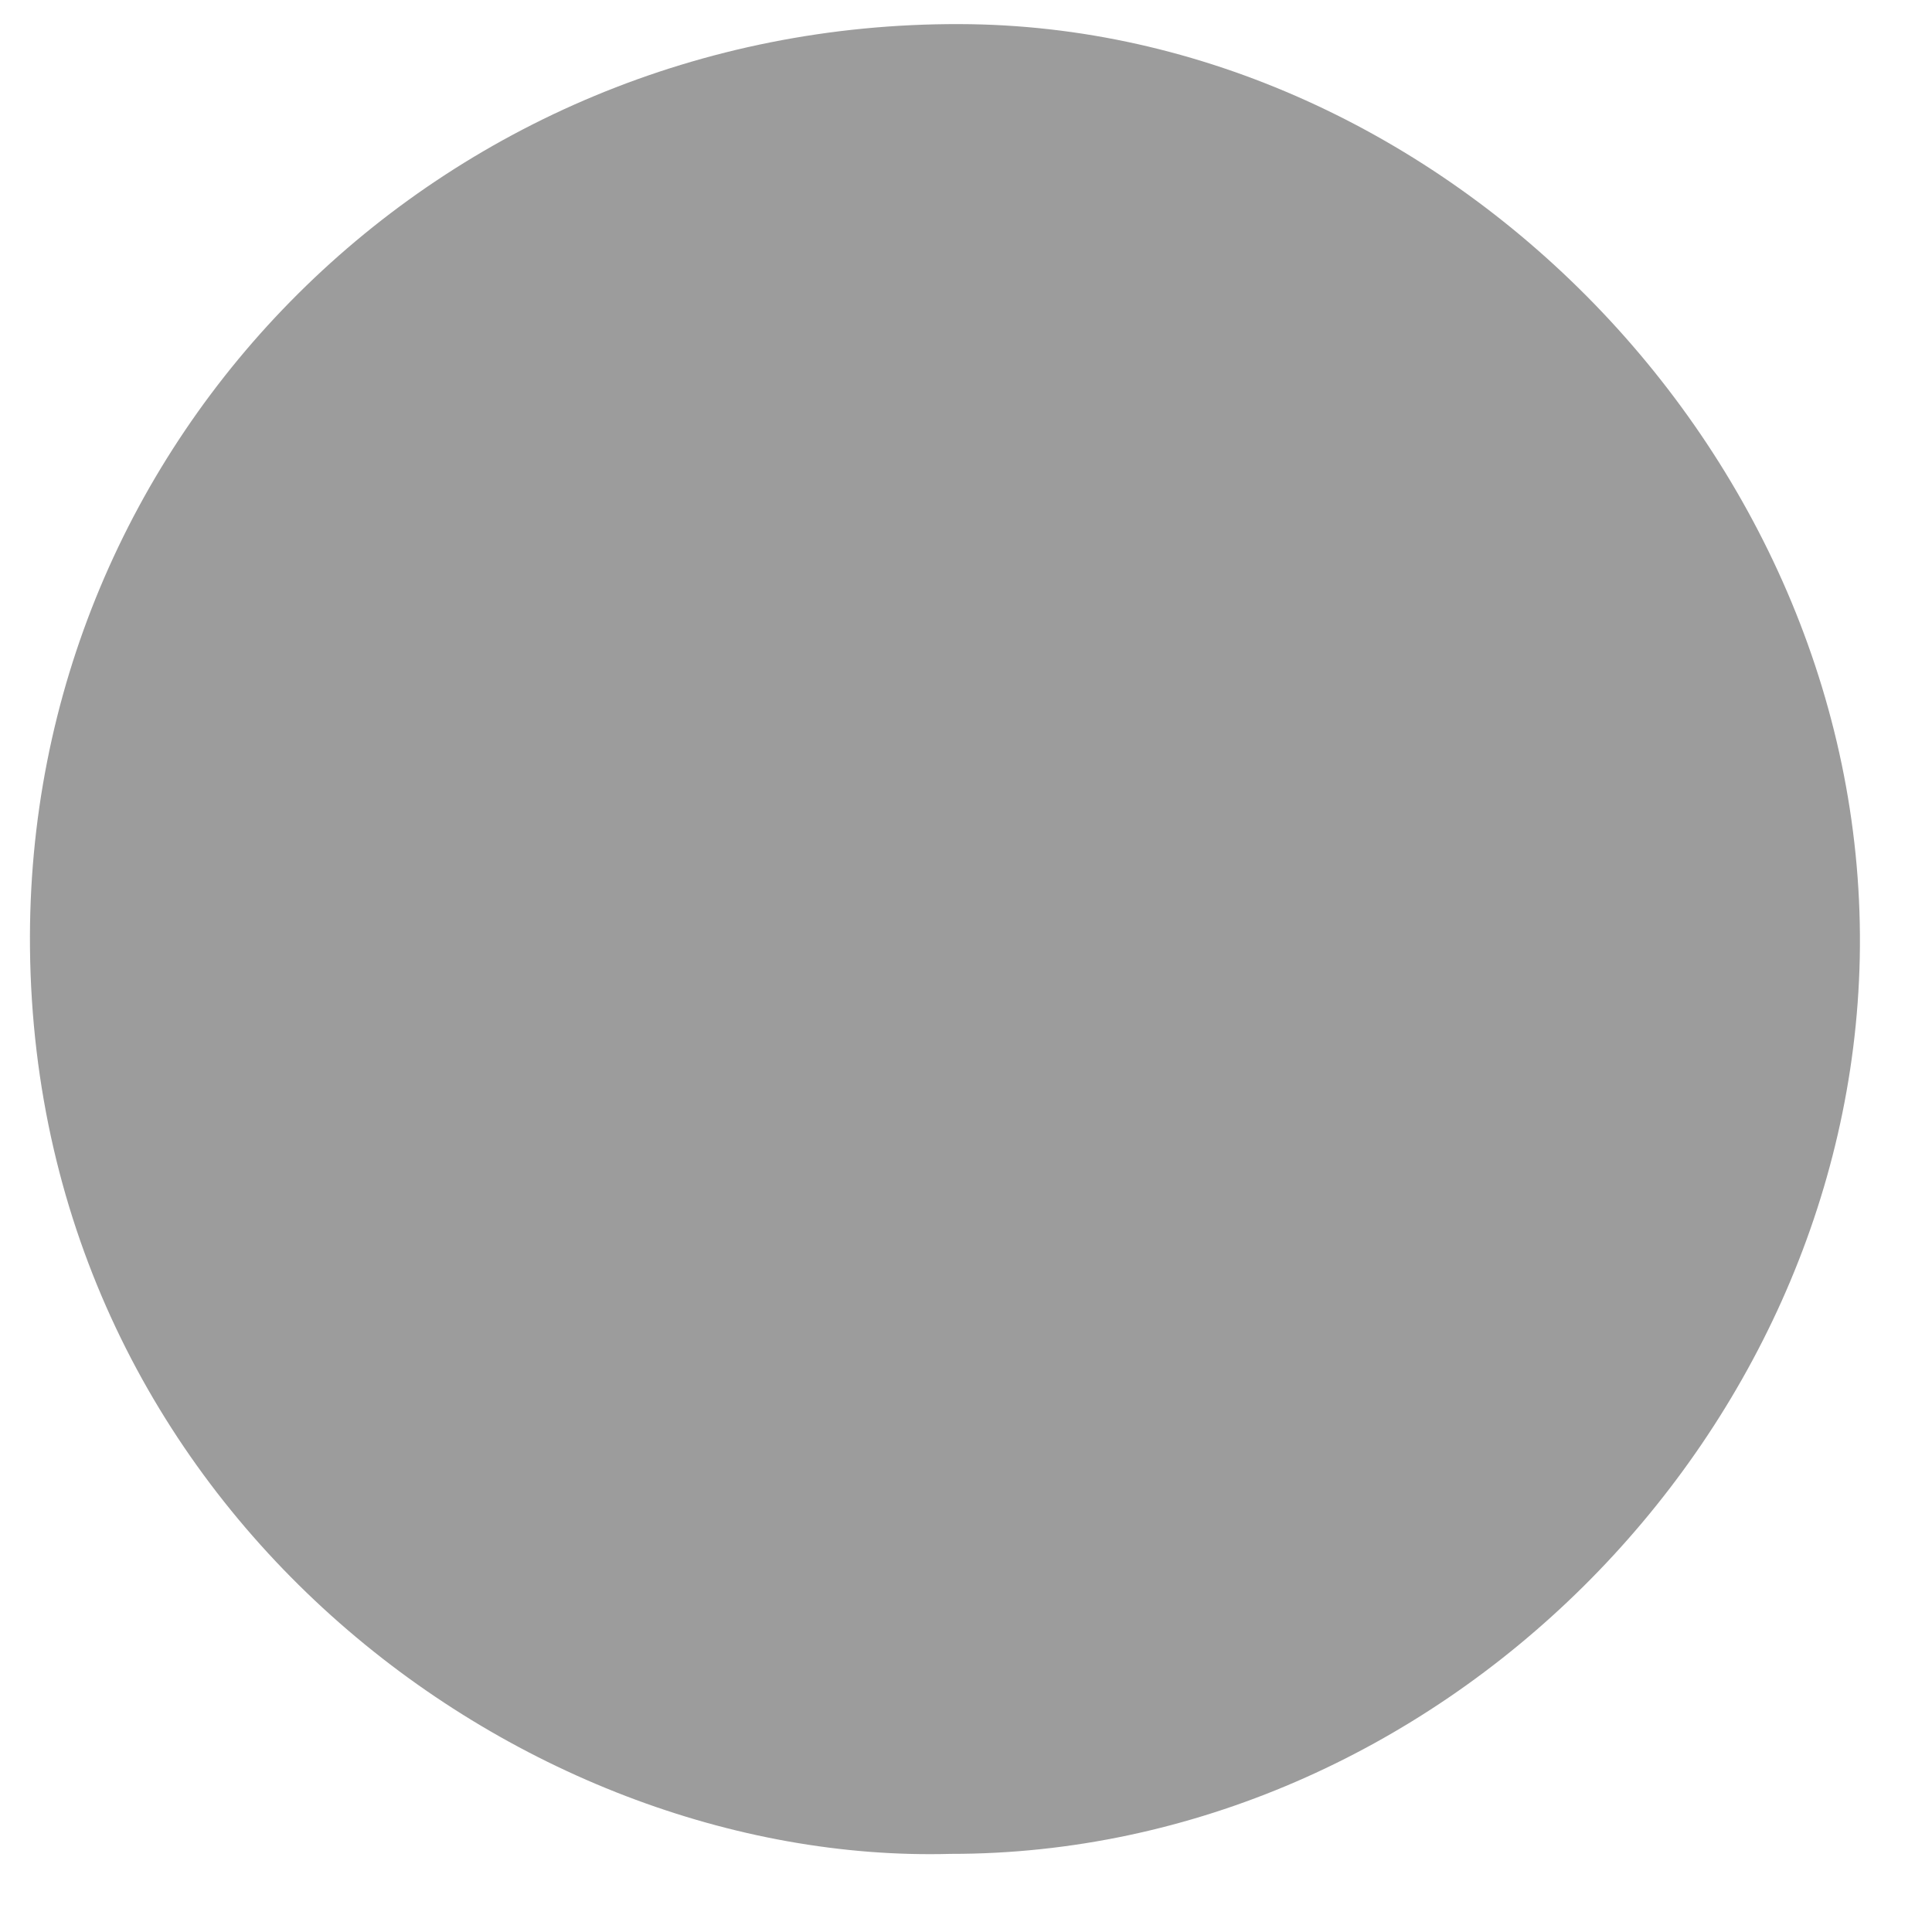
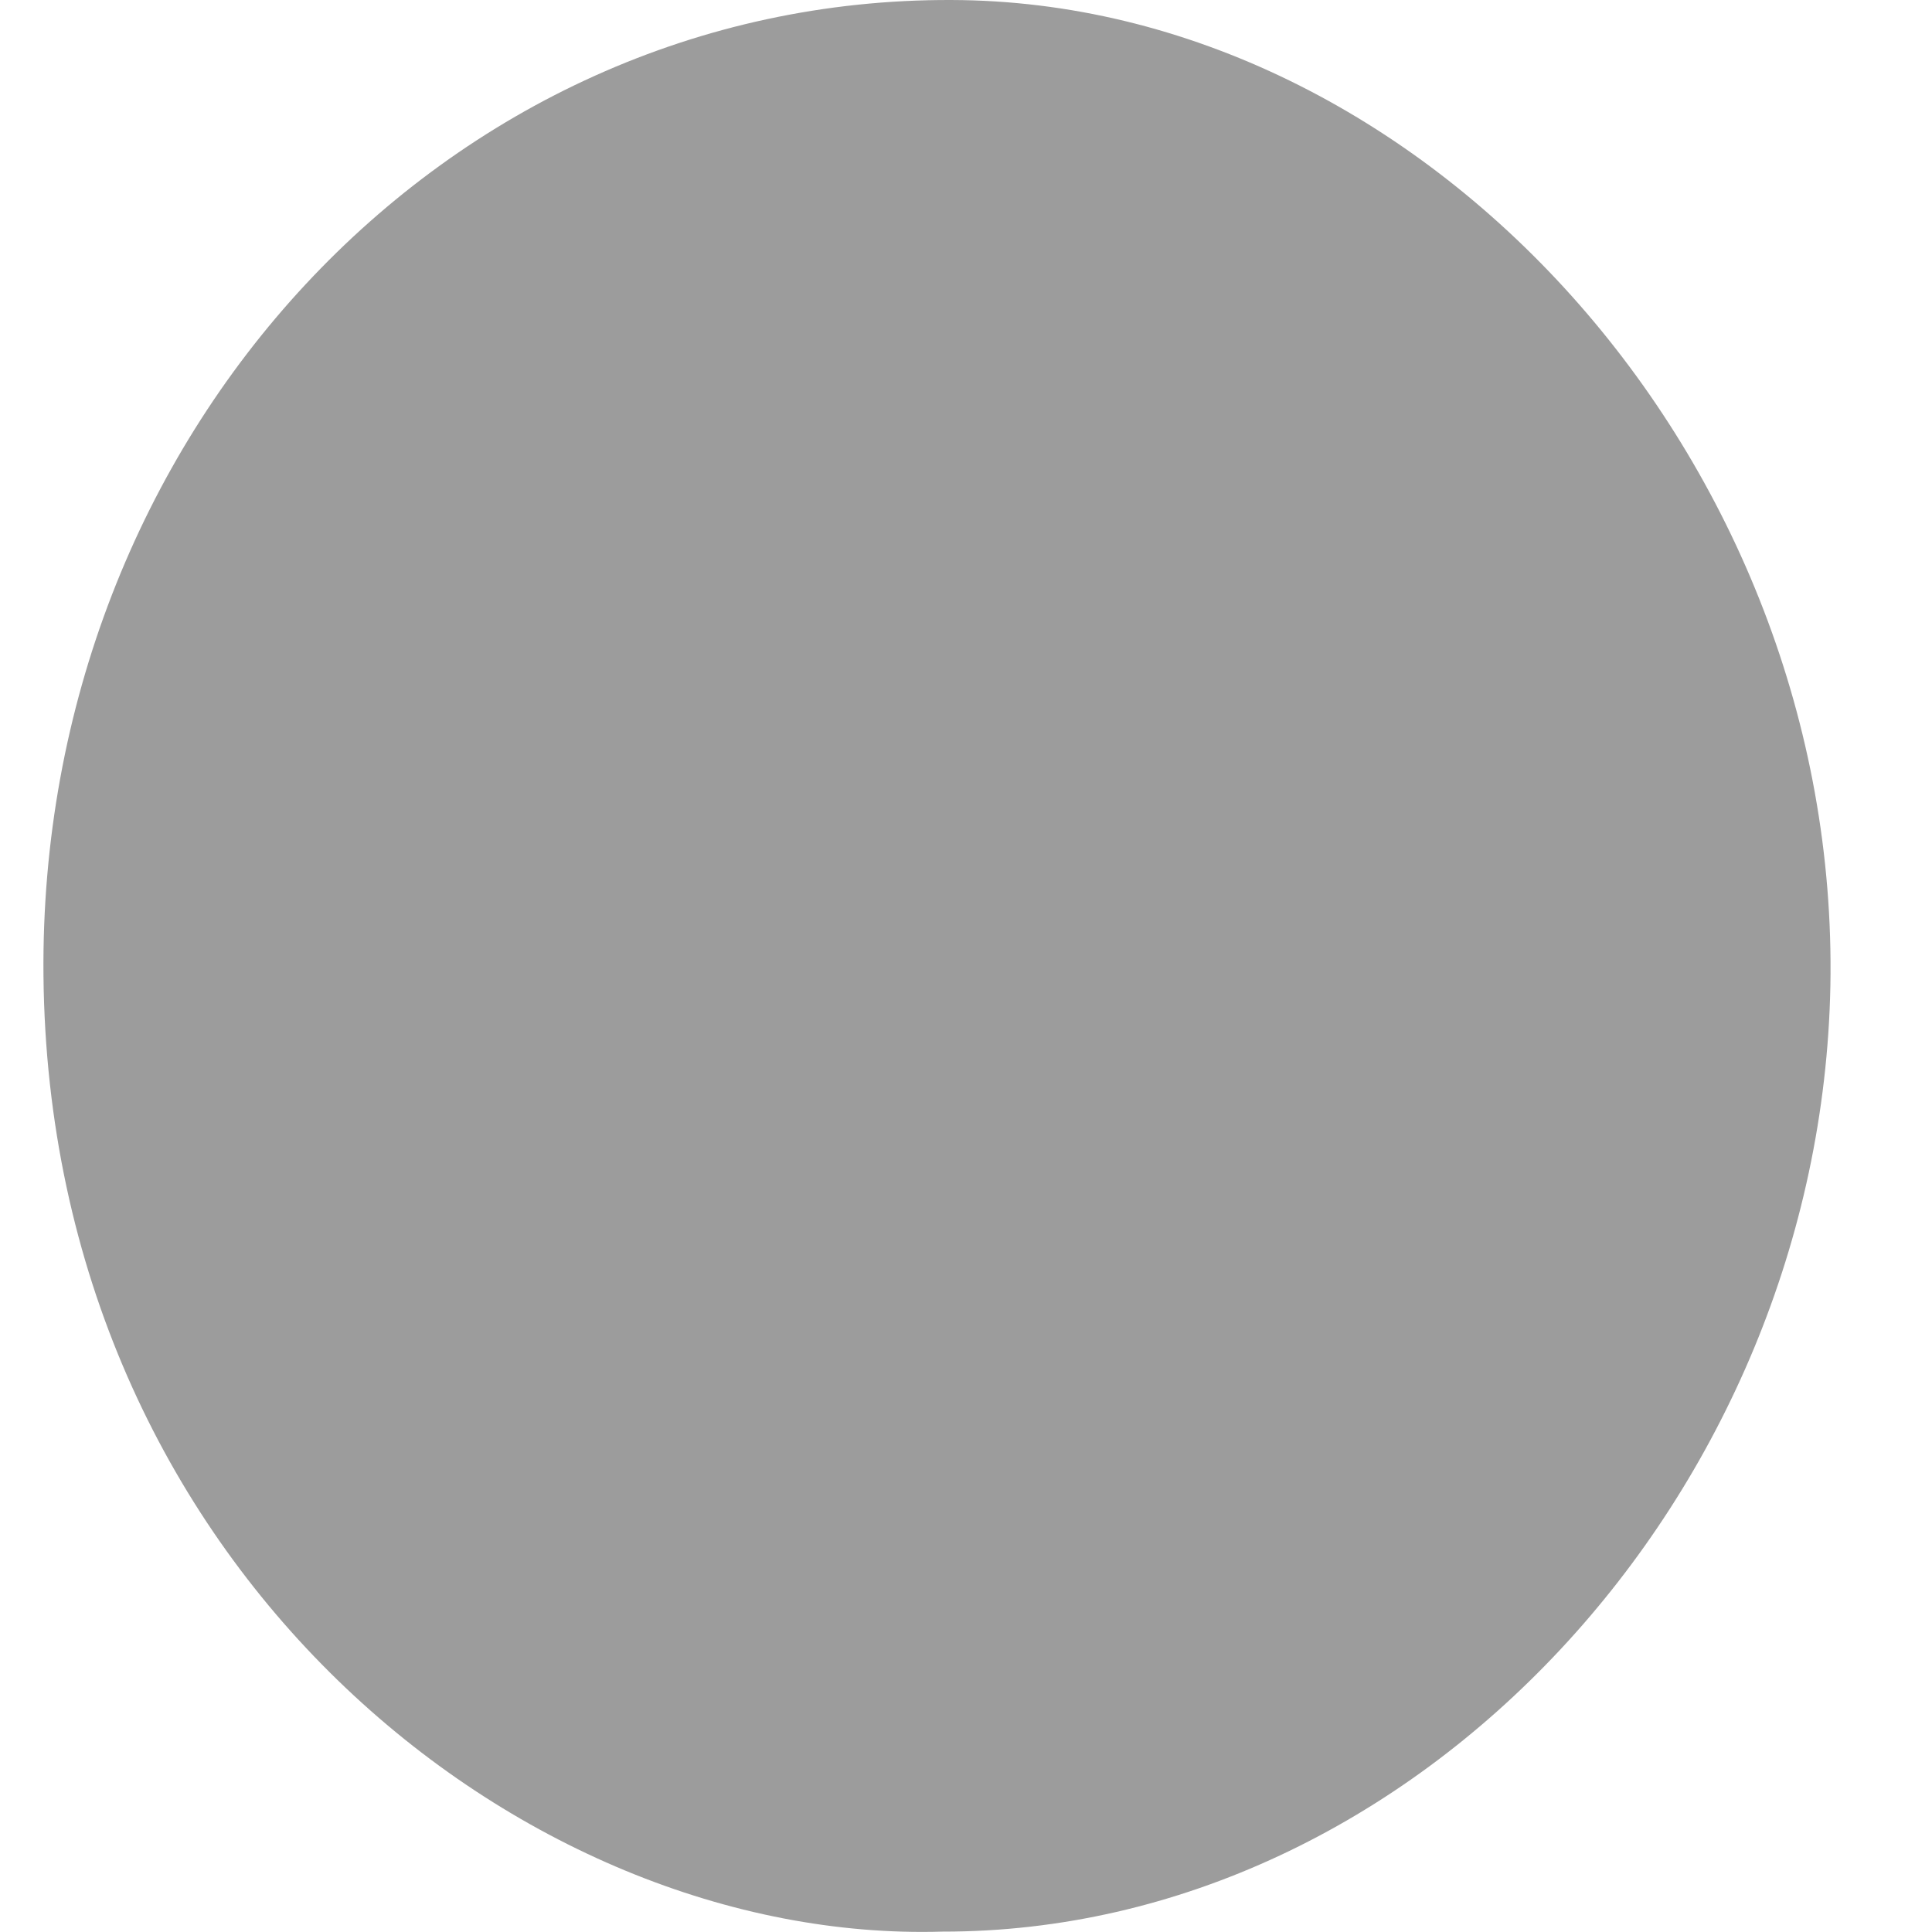
- <svg xmlns="http://www.w3.org/2000/svg" width="23" height="23" viewBox="0 0 23 23" fill="none">
-   <path d="M11.315 22.07C6.191 22.21 0.427 17.953 0.357 11.29C0.294 5.194 5.247 0.268 11.423 0.287C17.187 0.3 22.261 5.474 22.14 11.405C22.02 17.132 17.092 22.076 11.315 22.07Z" fill="#9C9C9C" />
+ <svg xmlns="http://www.w3.org/2000/svg" width="10" height="10" viewBox="0 0 10 10" fill="none">
+   <path d="M4.878 9.998C2.702 10.063 0.255 8.109 0.225 5.05C0.198 2.252 2.302 -0.009 4.924 2.67758e-05C7.371 0.006 9.525 2.381 9.474 5.103C9.423 7.732 7.331 10.001 4.878 9.998Z" fill="#9C9C9C" />
</svg>
